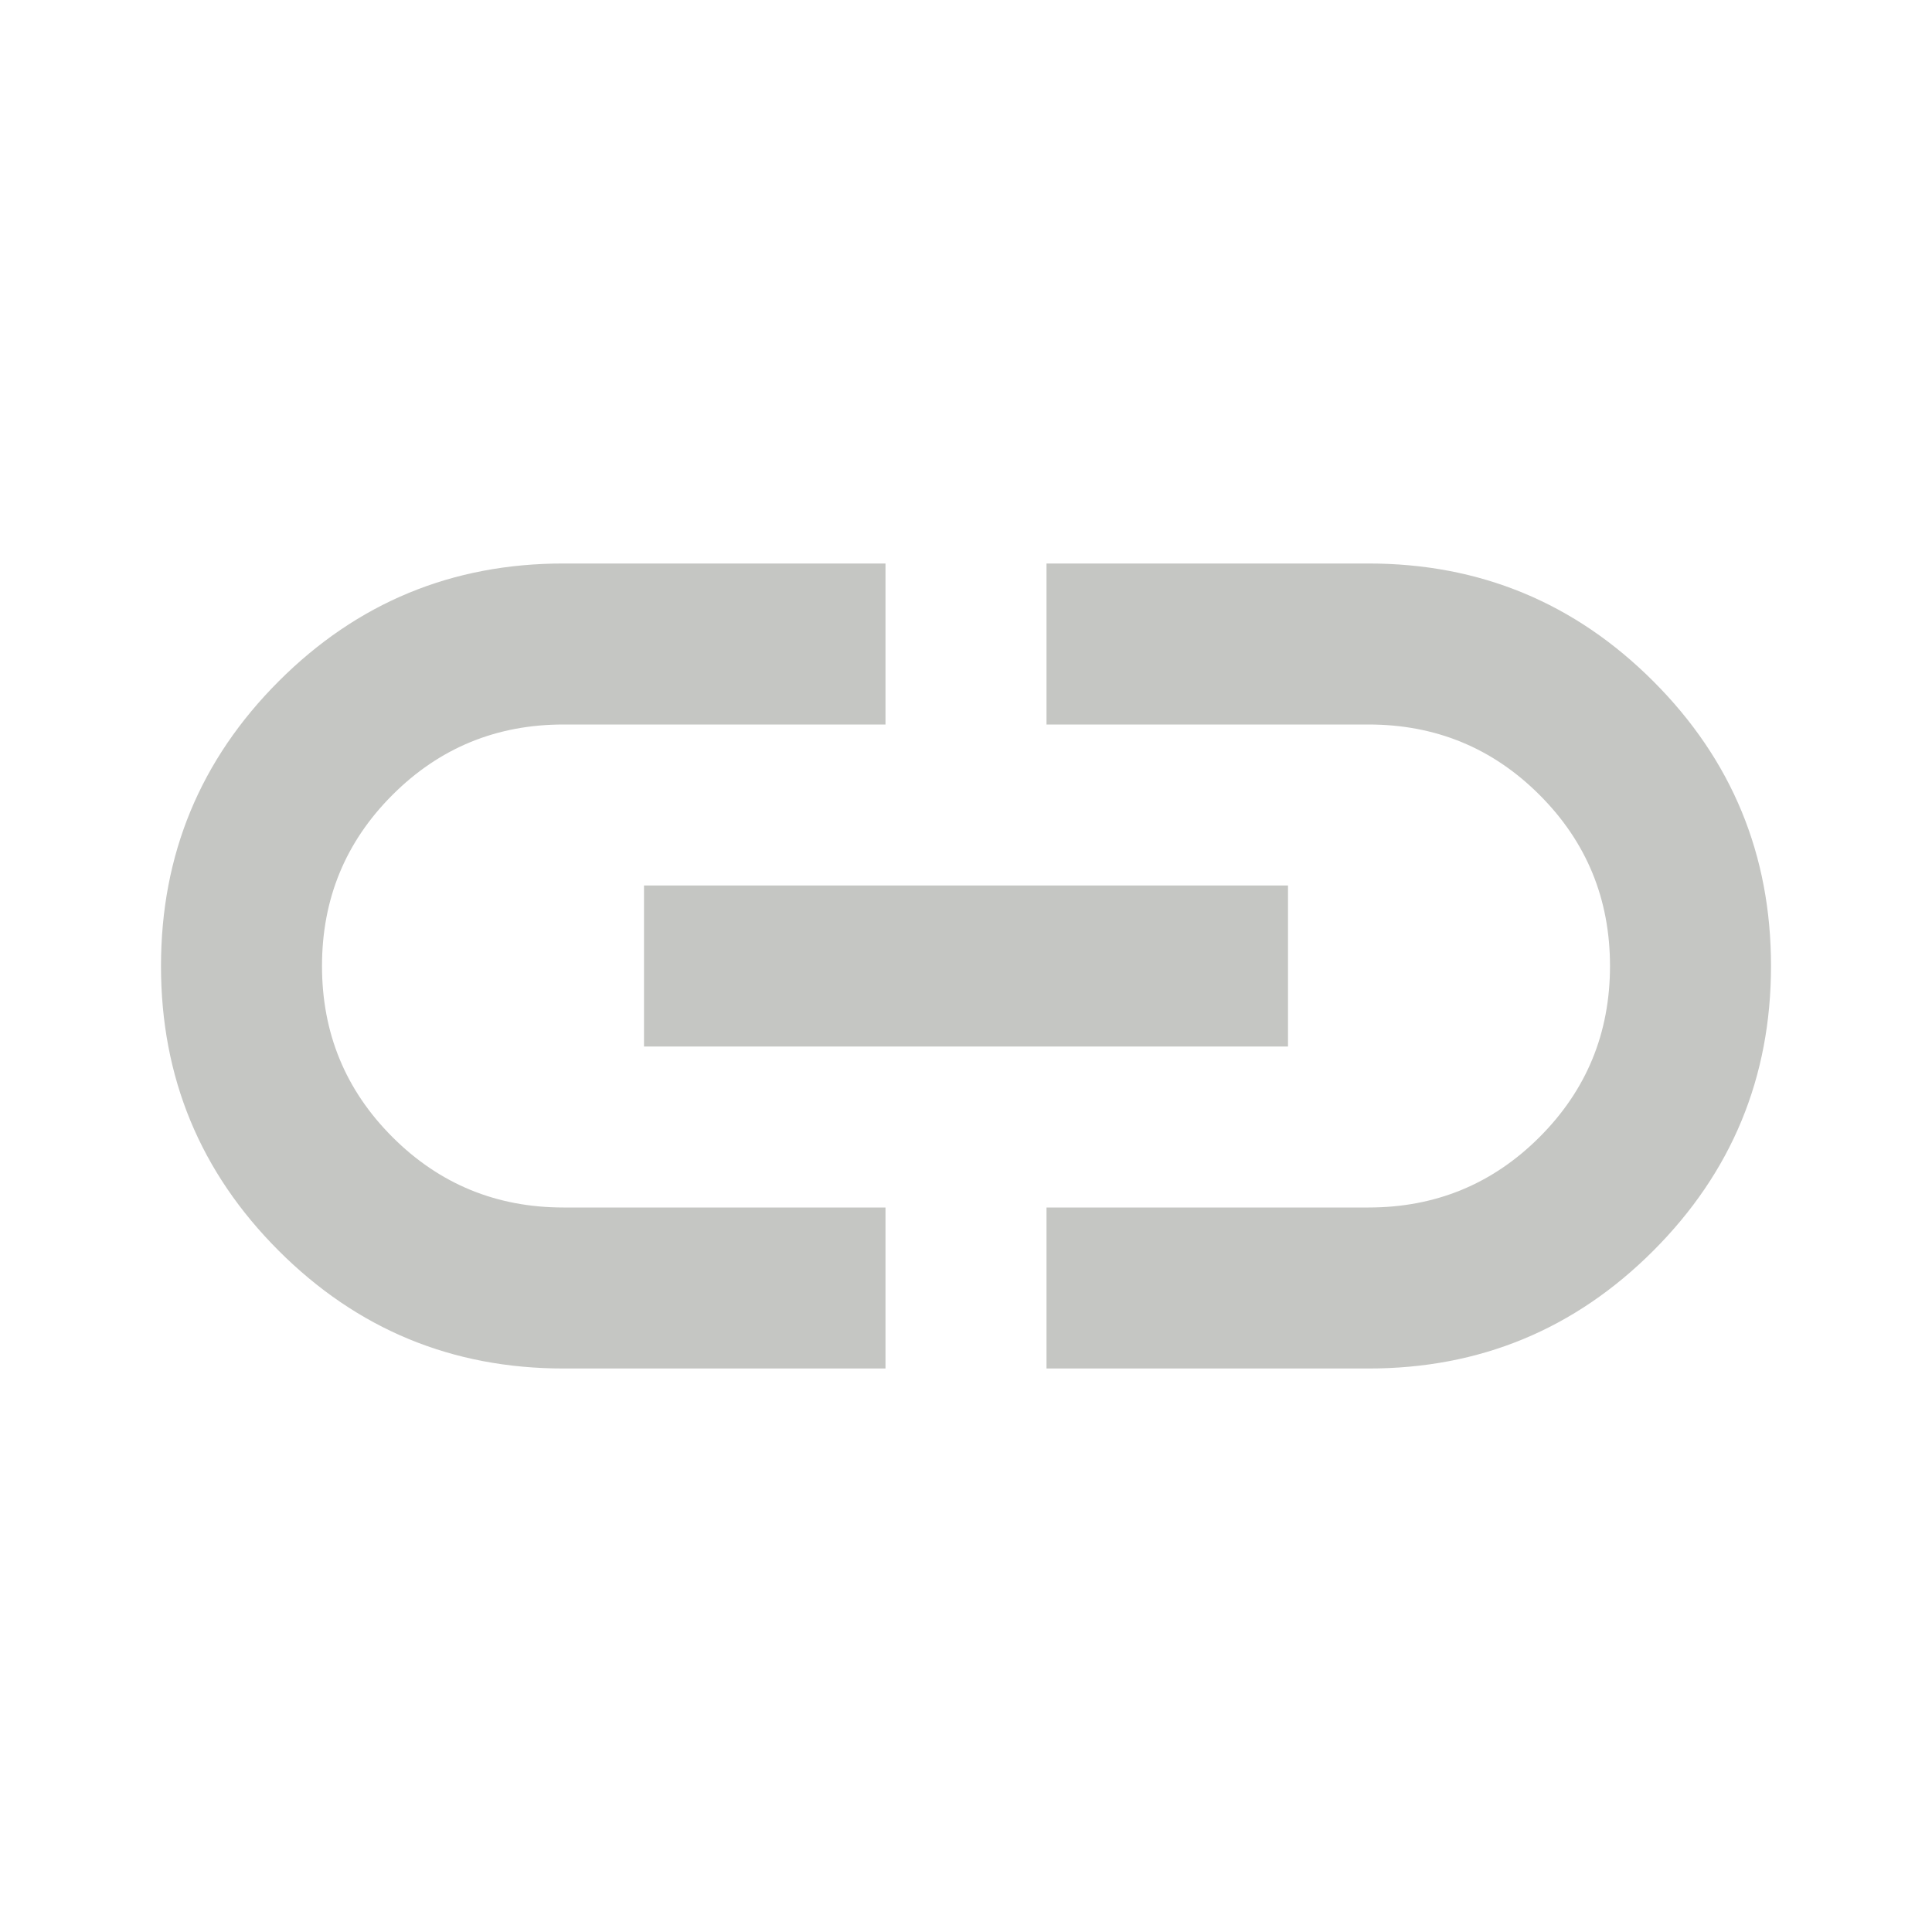
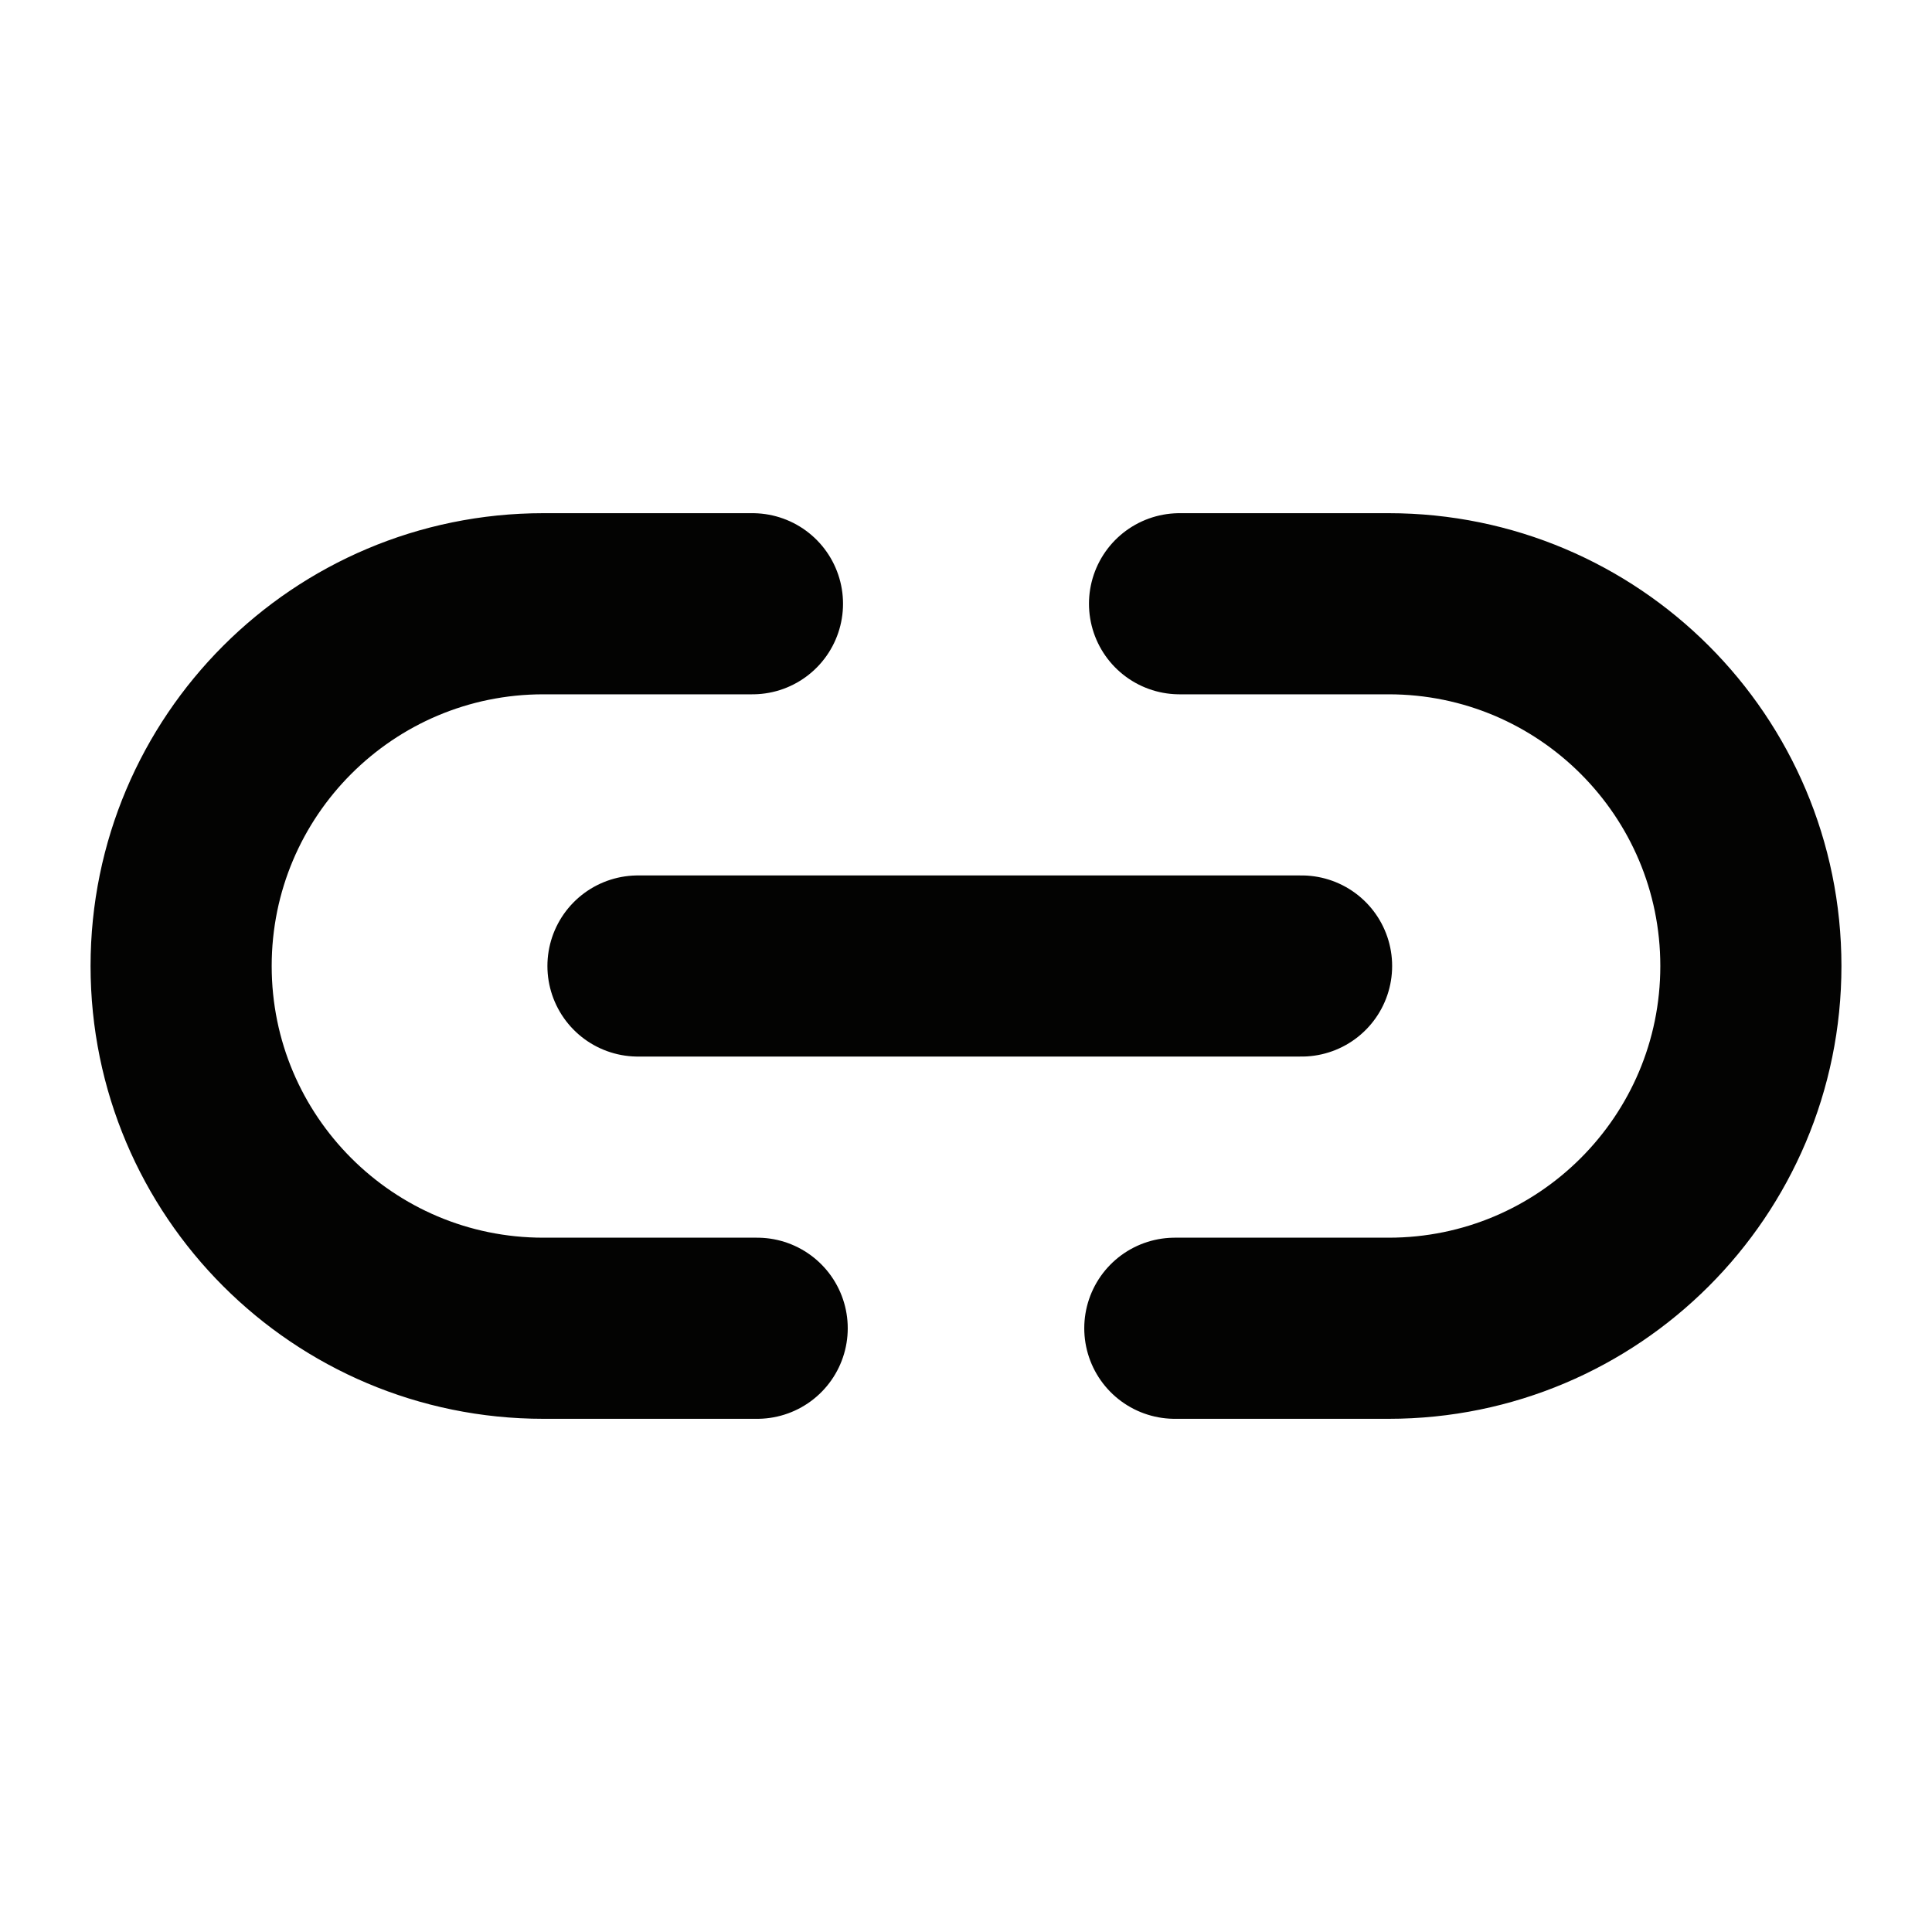
- <svg xmlns="http://www.w3.org/2000/svg" width="100" height="100" viewBox="0 0 24 24">
-   <path fill="#c5c6c3" d="M11 17H7q-2.075 0-3.538-1.463T2 12q0-2.075 1.463-3.538T7 7h4v2H7q-1.25 0-2.125.875T4 12q0 1.25.875 2.125T7 15h4v2Zm-3-4v-2h8v2H8Zm5 4v-2h4q1.25 0 2.125-.875T20 12q0-1.25-.875-2.125T17 9h-4V7h4q2.075 0 3.538 1.463T22 12q0 2.075-1.463 3.538T17 17h-4Z" />
+ <svg xmlns="http://www.w3.org/2000/svg" width="100" height="100" viewBox="0 0 512 512">
+   <path fill="none" stroke="#030302" stroke-linecap="round" stroke-linejoin="round" stroke-width="48" d="M200.66 352H144a96 96 0 0 1 0-192h55.41m113.18 0H368a96 96 0 0 1 0 192h-56.66m-142.27-96h175.86" />
</svg>
